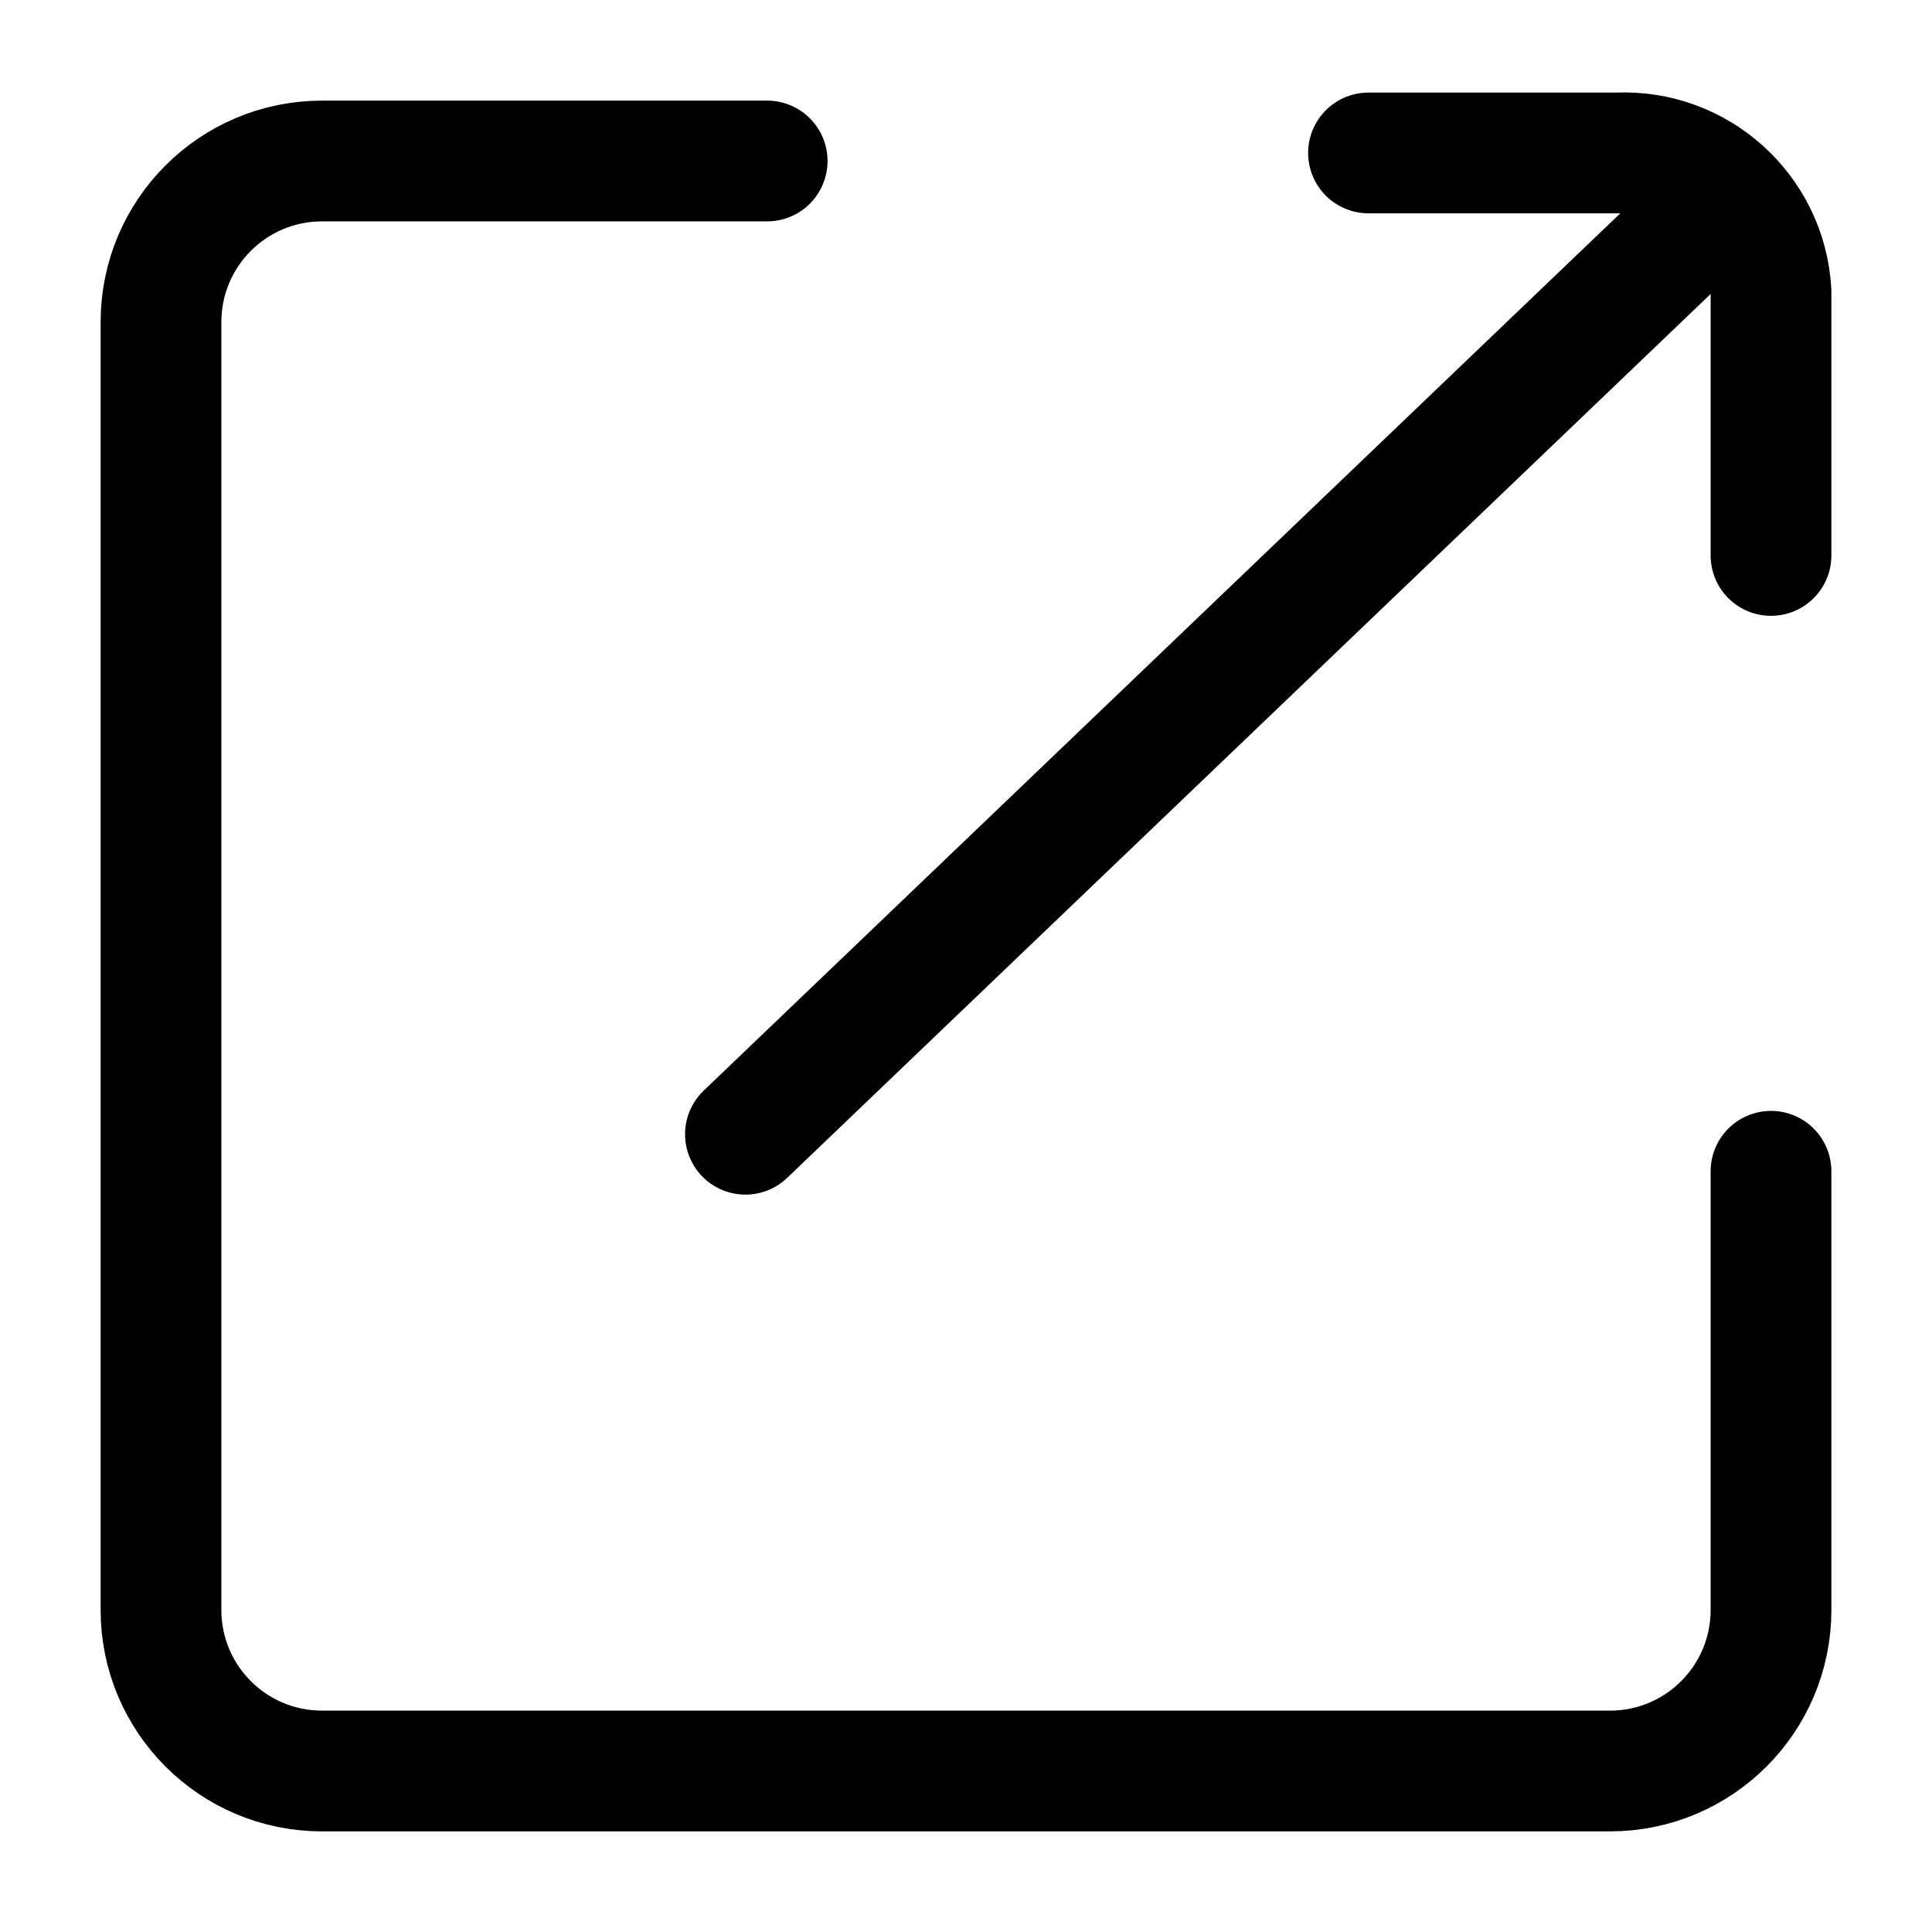
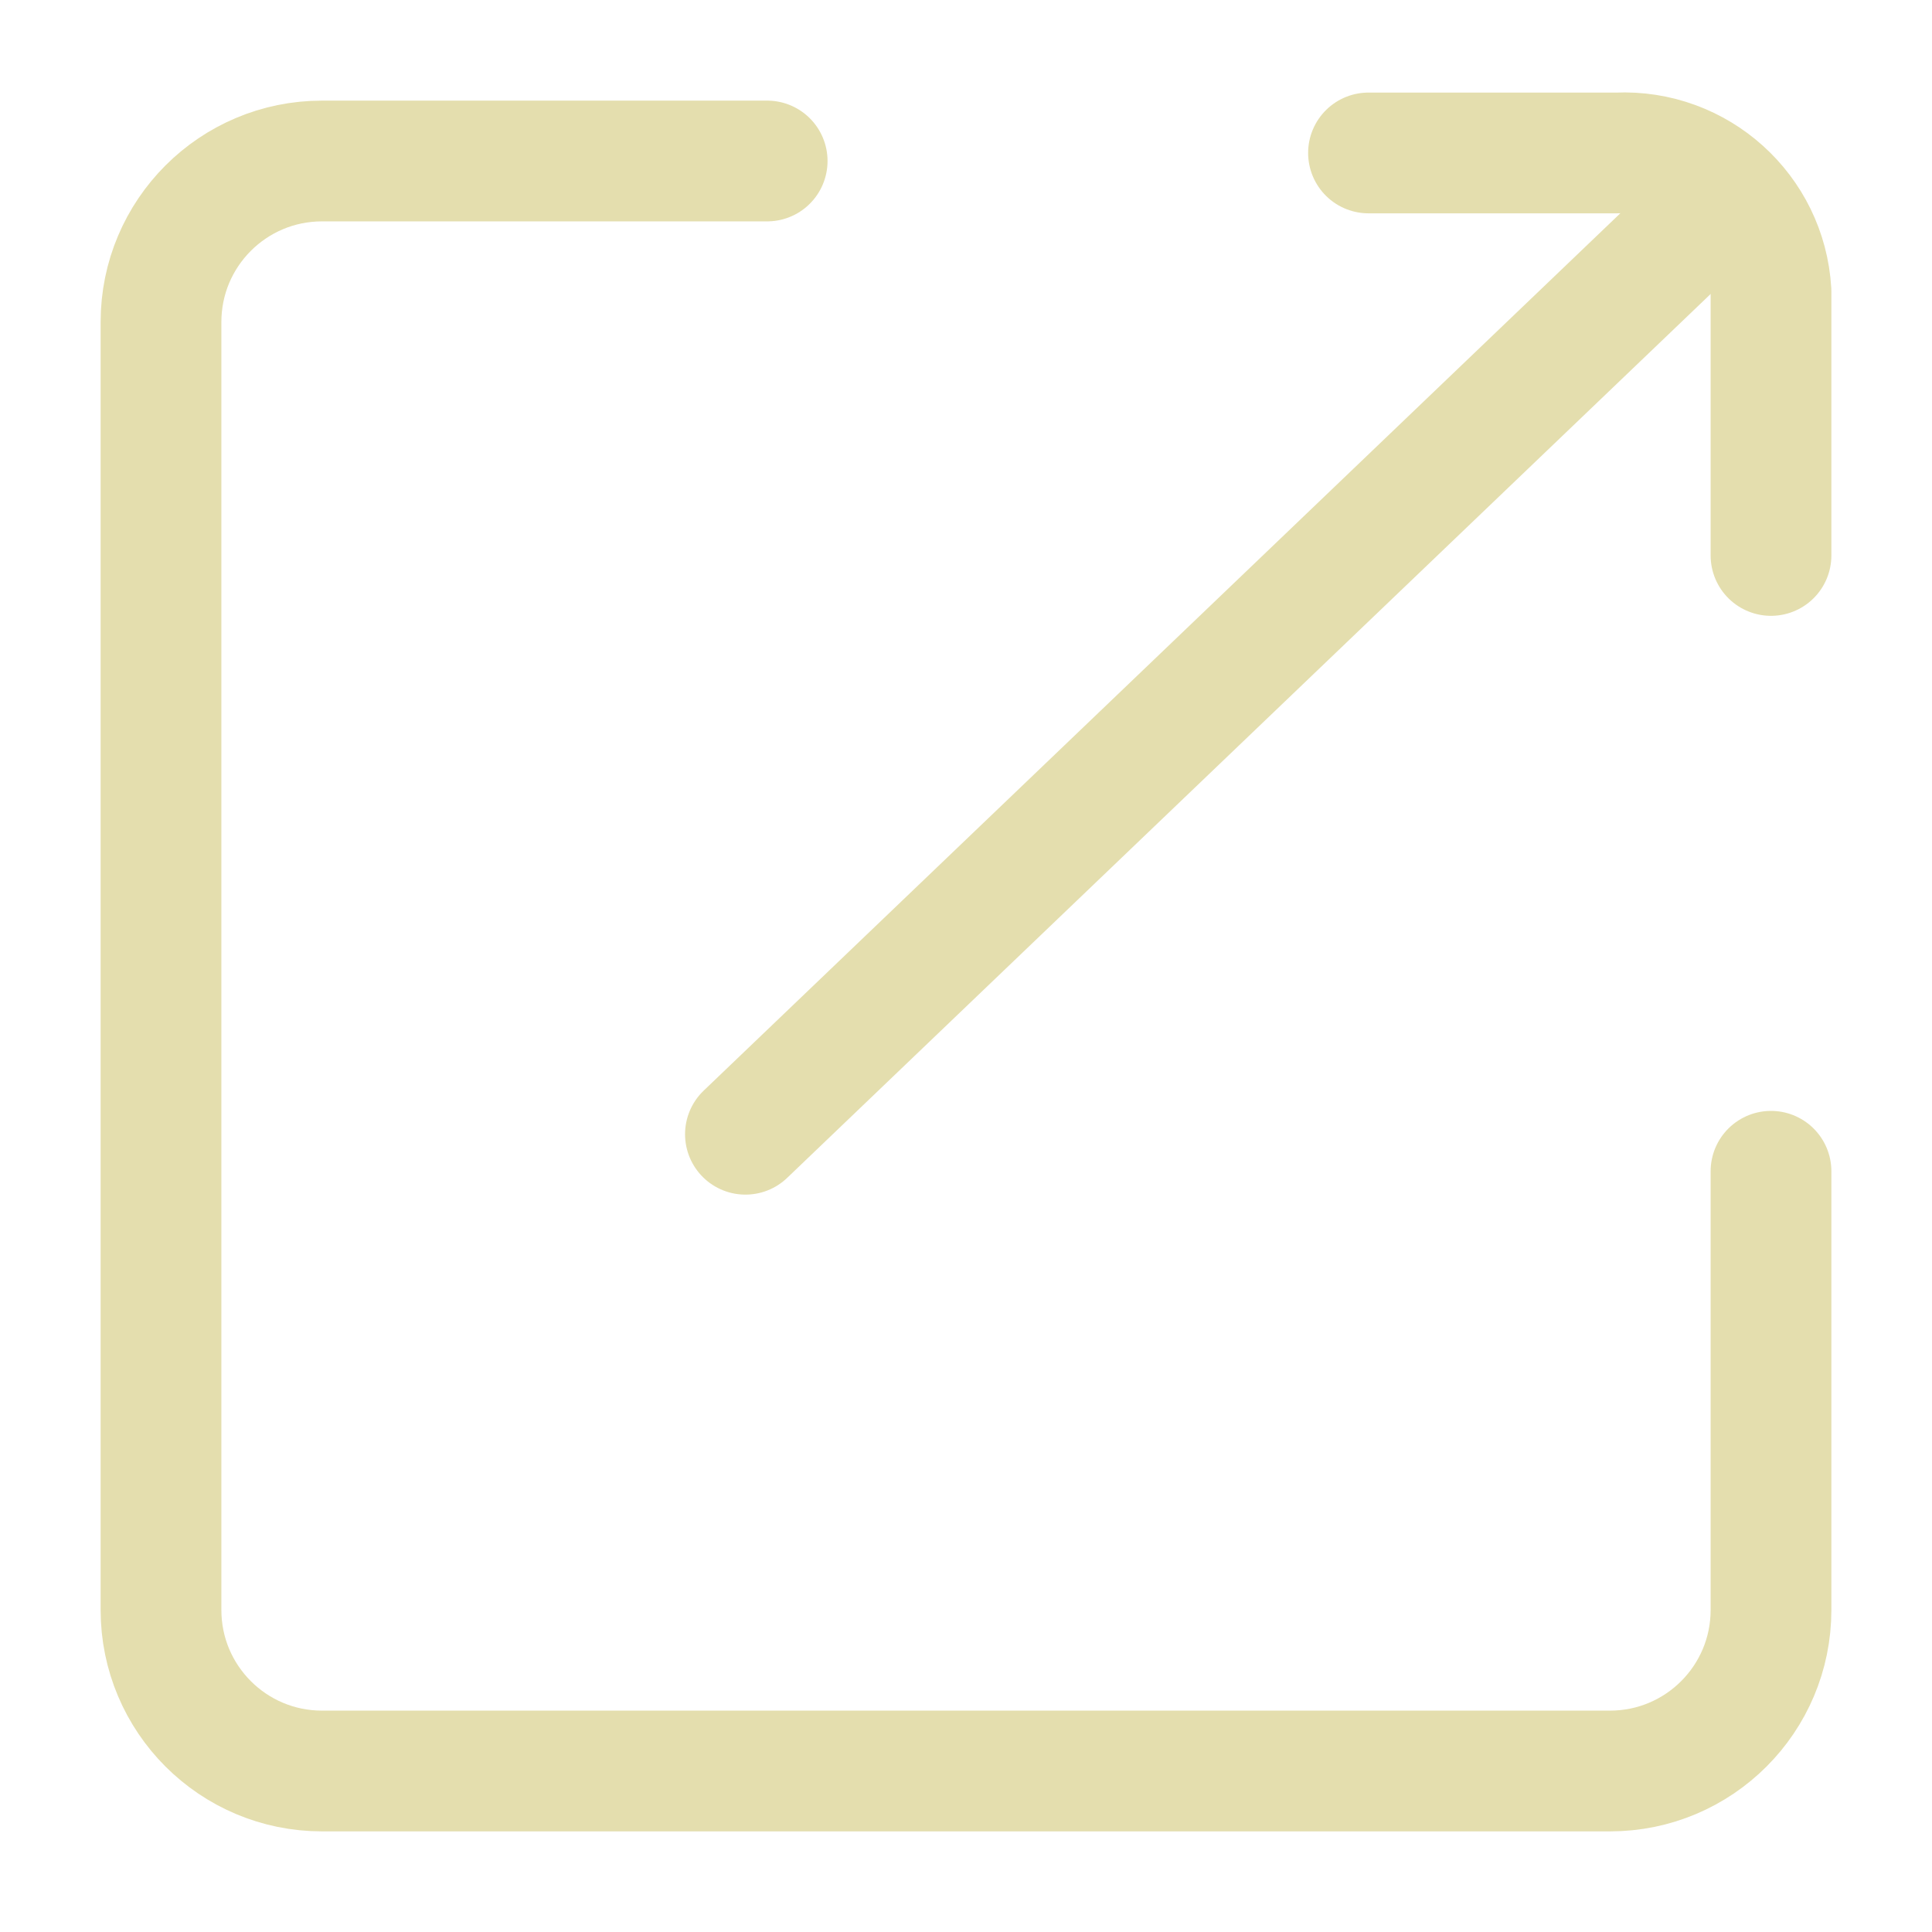
<svg xmlns="http://www.w3.org/2000/svg" width="24px" height="24px" viewBox="0 0 24 24">
  <defs>
-     <style>.cls-1{fill:none;stroke:#000;stroke-linecap:round;stroke-linejoin:bevel;stroke-width:1.5px;}</style>
+     <style>.cls-1{fill:none;stroke:#E4DEAE;stroke-linecap:round;stroke-linejoin:bevel;stroke-width:1.5px;}</style>
  </defs>
  <g id="ic-actions-new-window">
    <path class="cls-1" d="M22,14.55V20a2,2,0,0,1-2,2H4a2,2,0,0,1-2-2V4A2,2,0,0,1,4,2H9.53" />
    <line class="cls-1" x1="21.39" y1="2.48" x2="9.26" y2="14.09" />
    <path class="cls-1" d="M17,1.9h3.09A1.83,1.83,0,0,1,22,3.62V6.9" />
  </g>
</svg>
